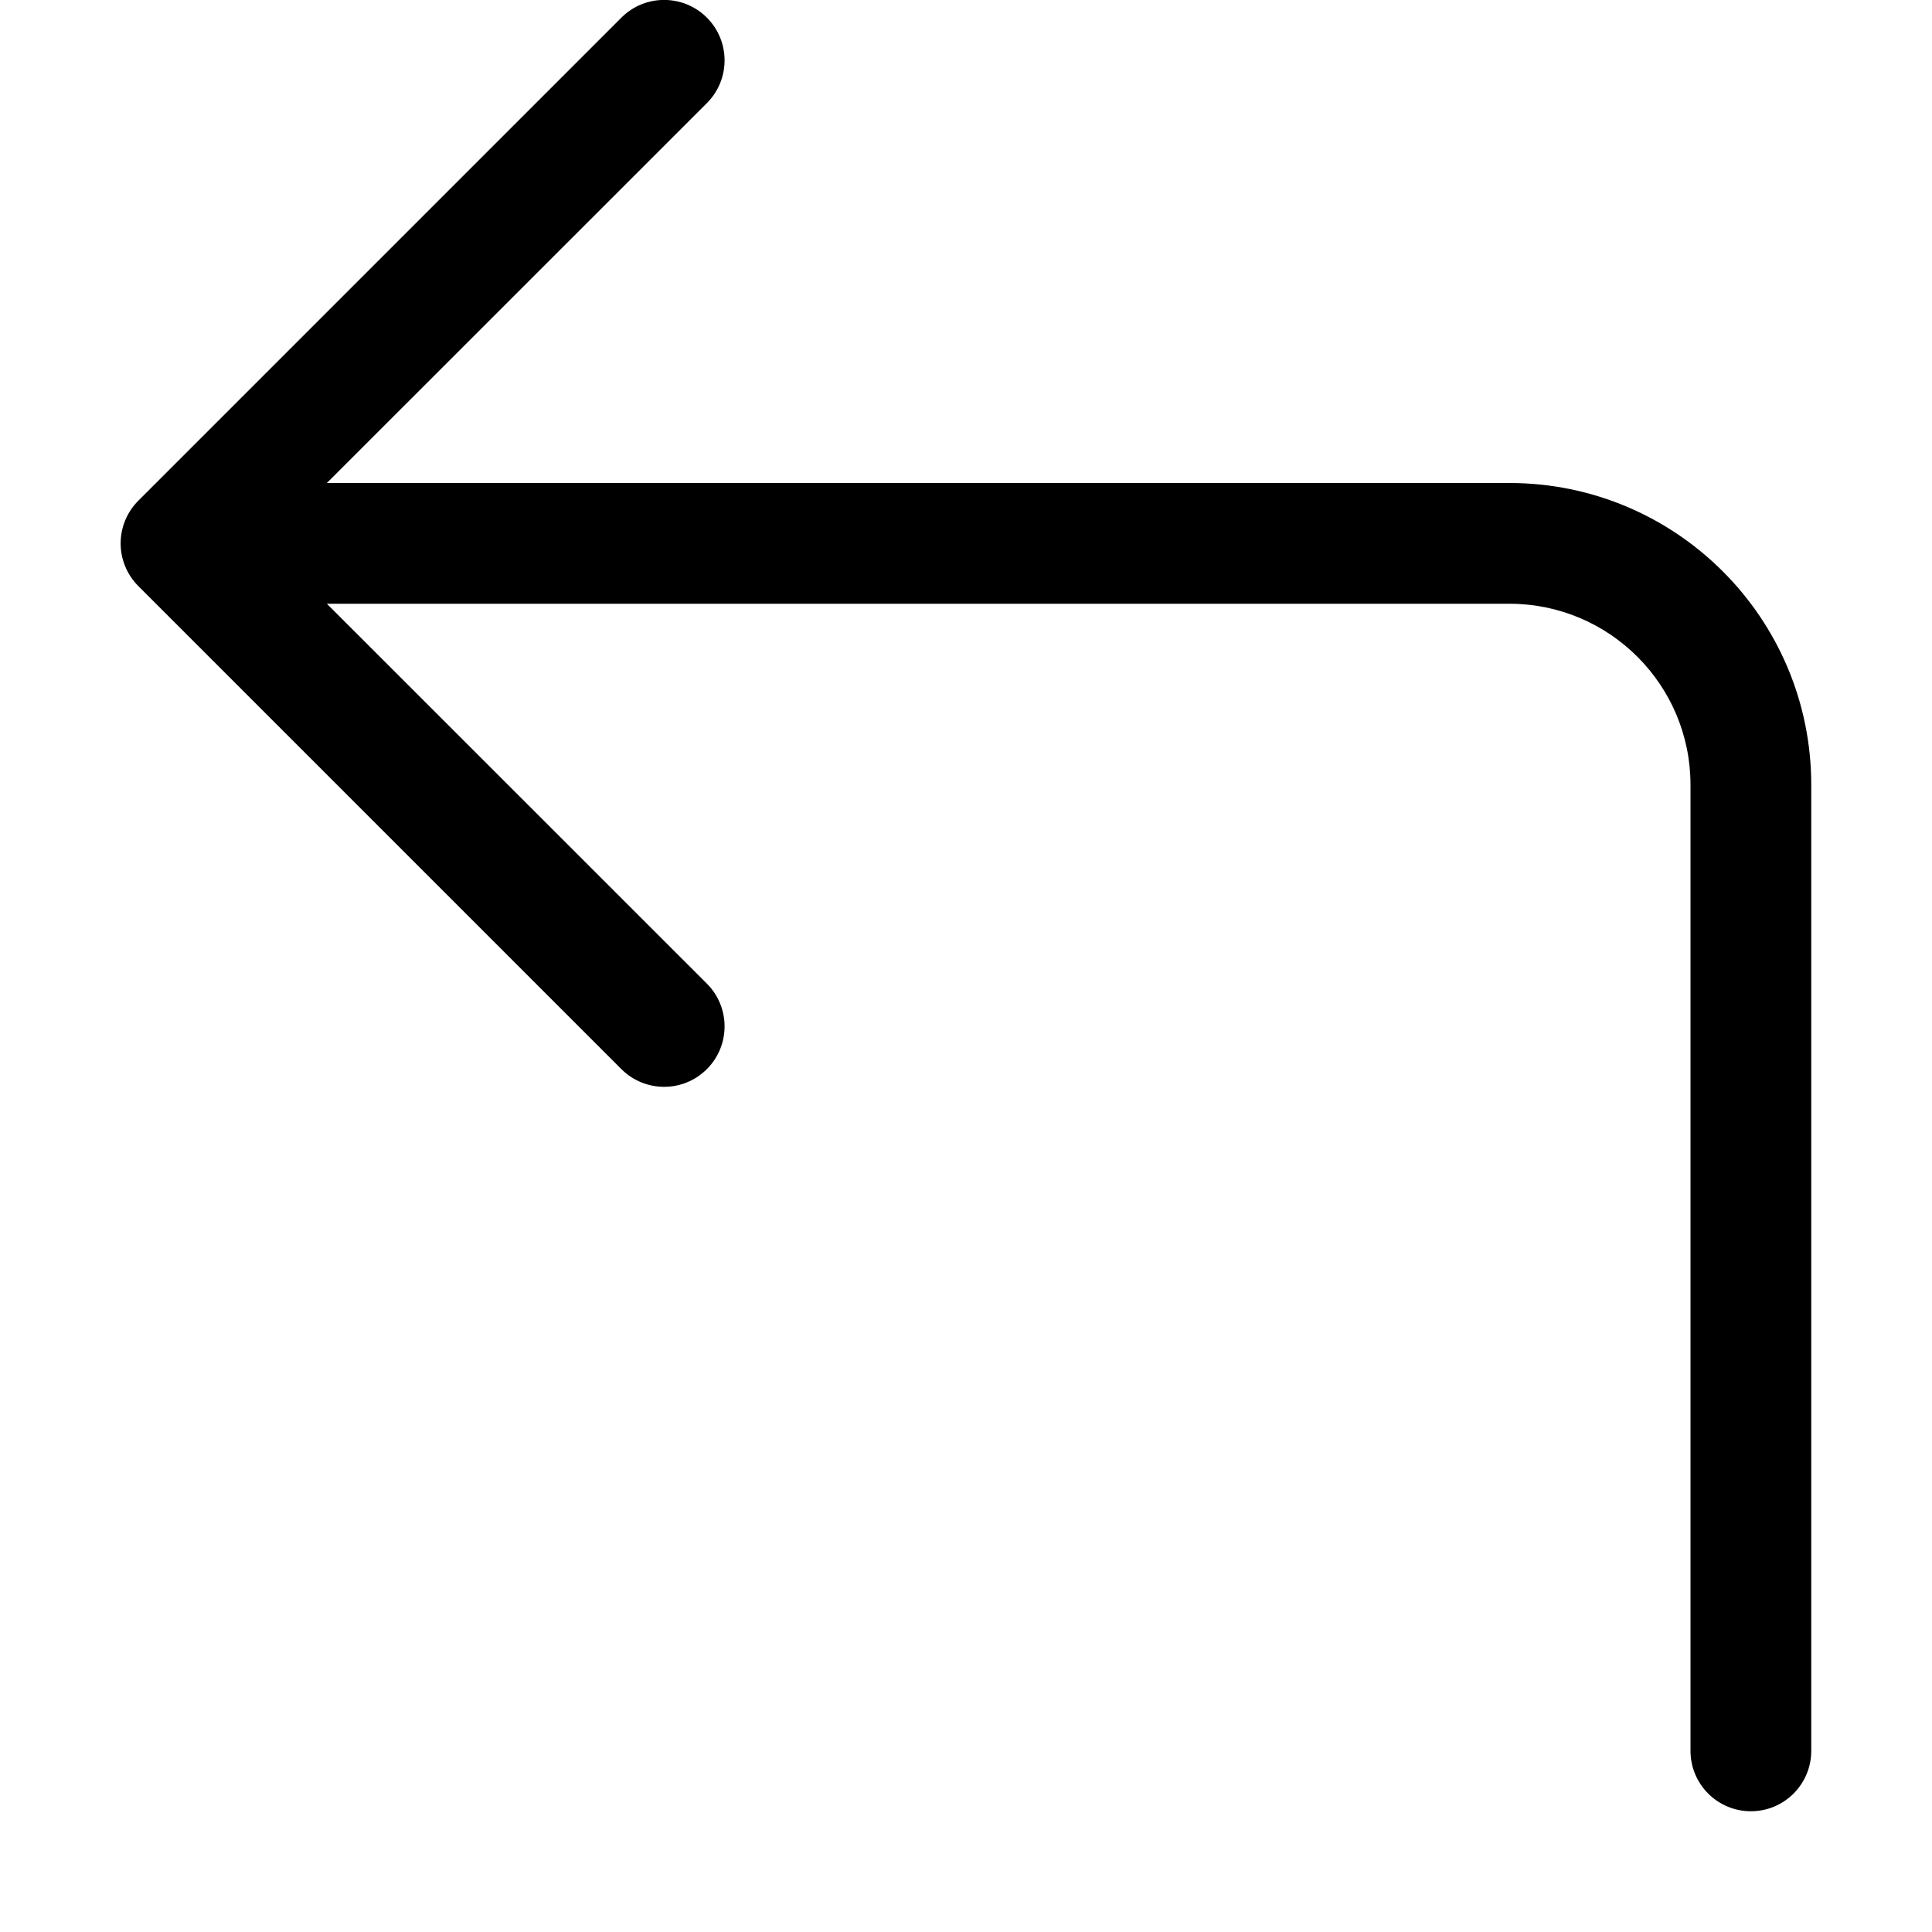
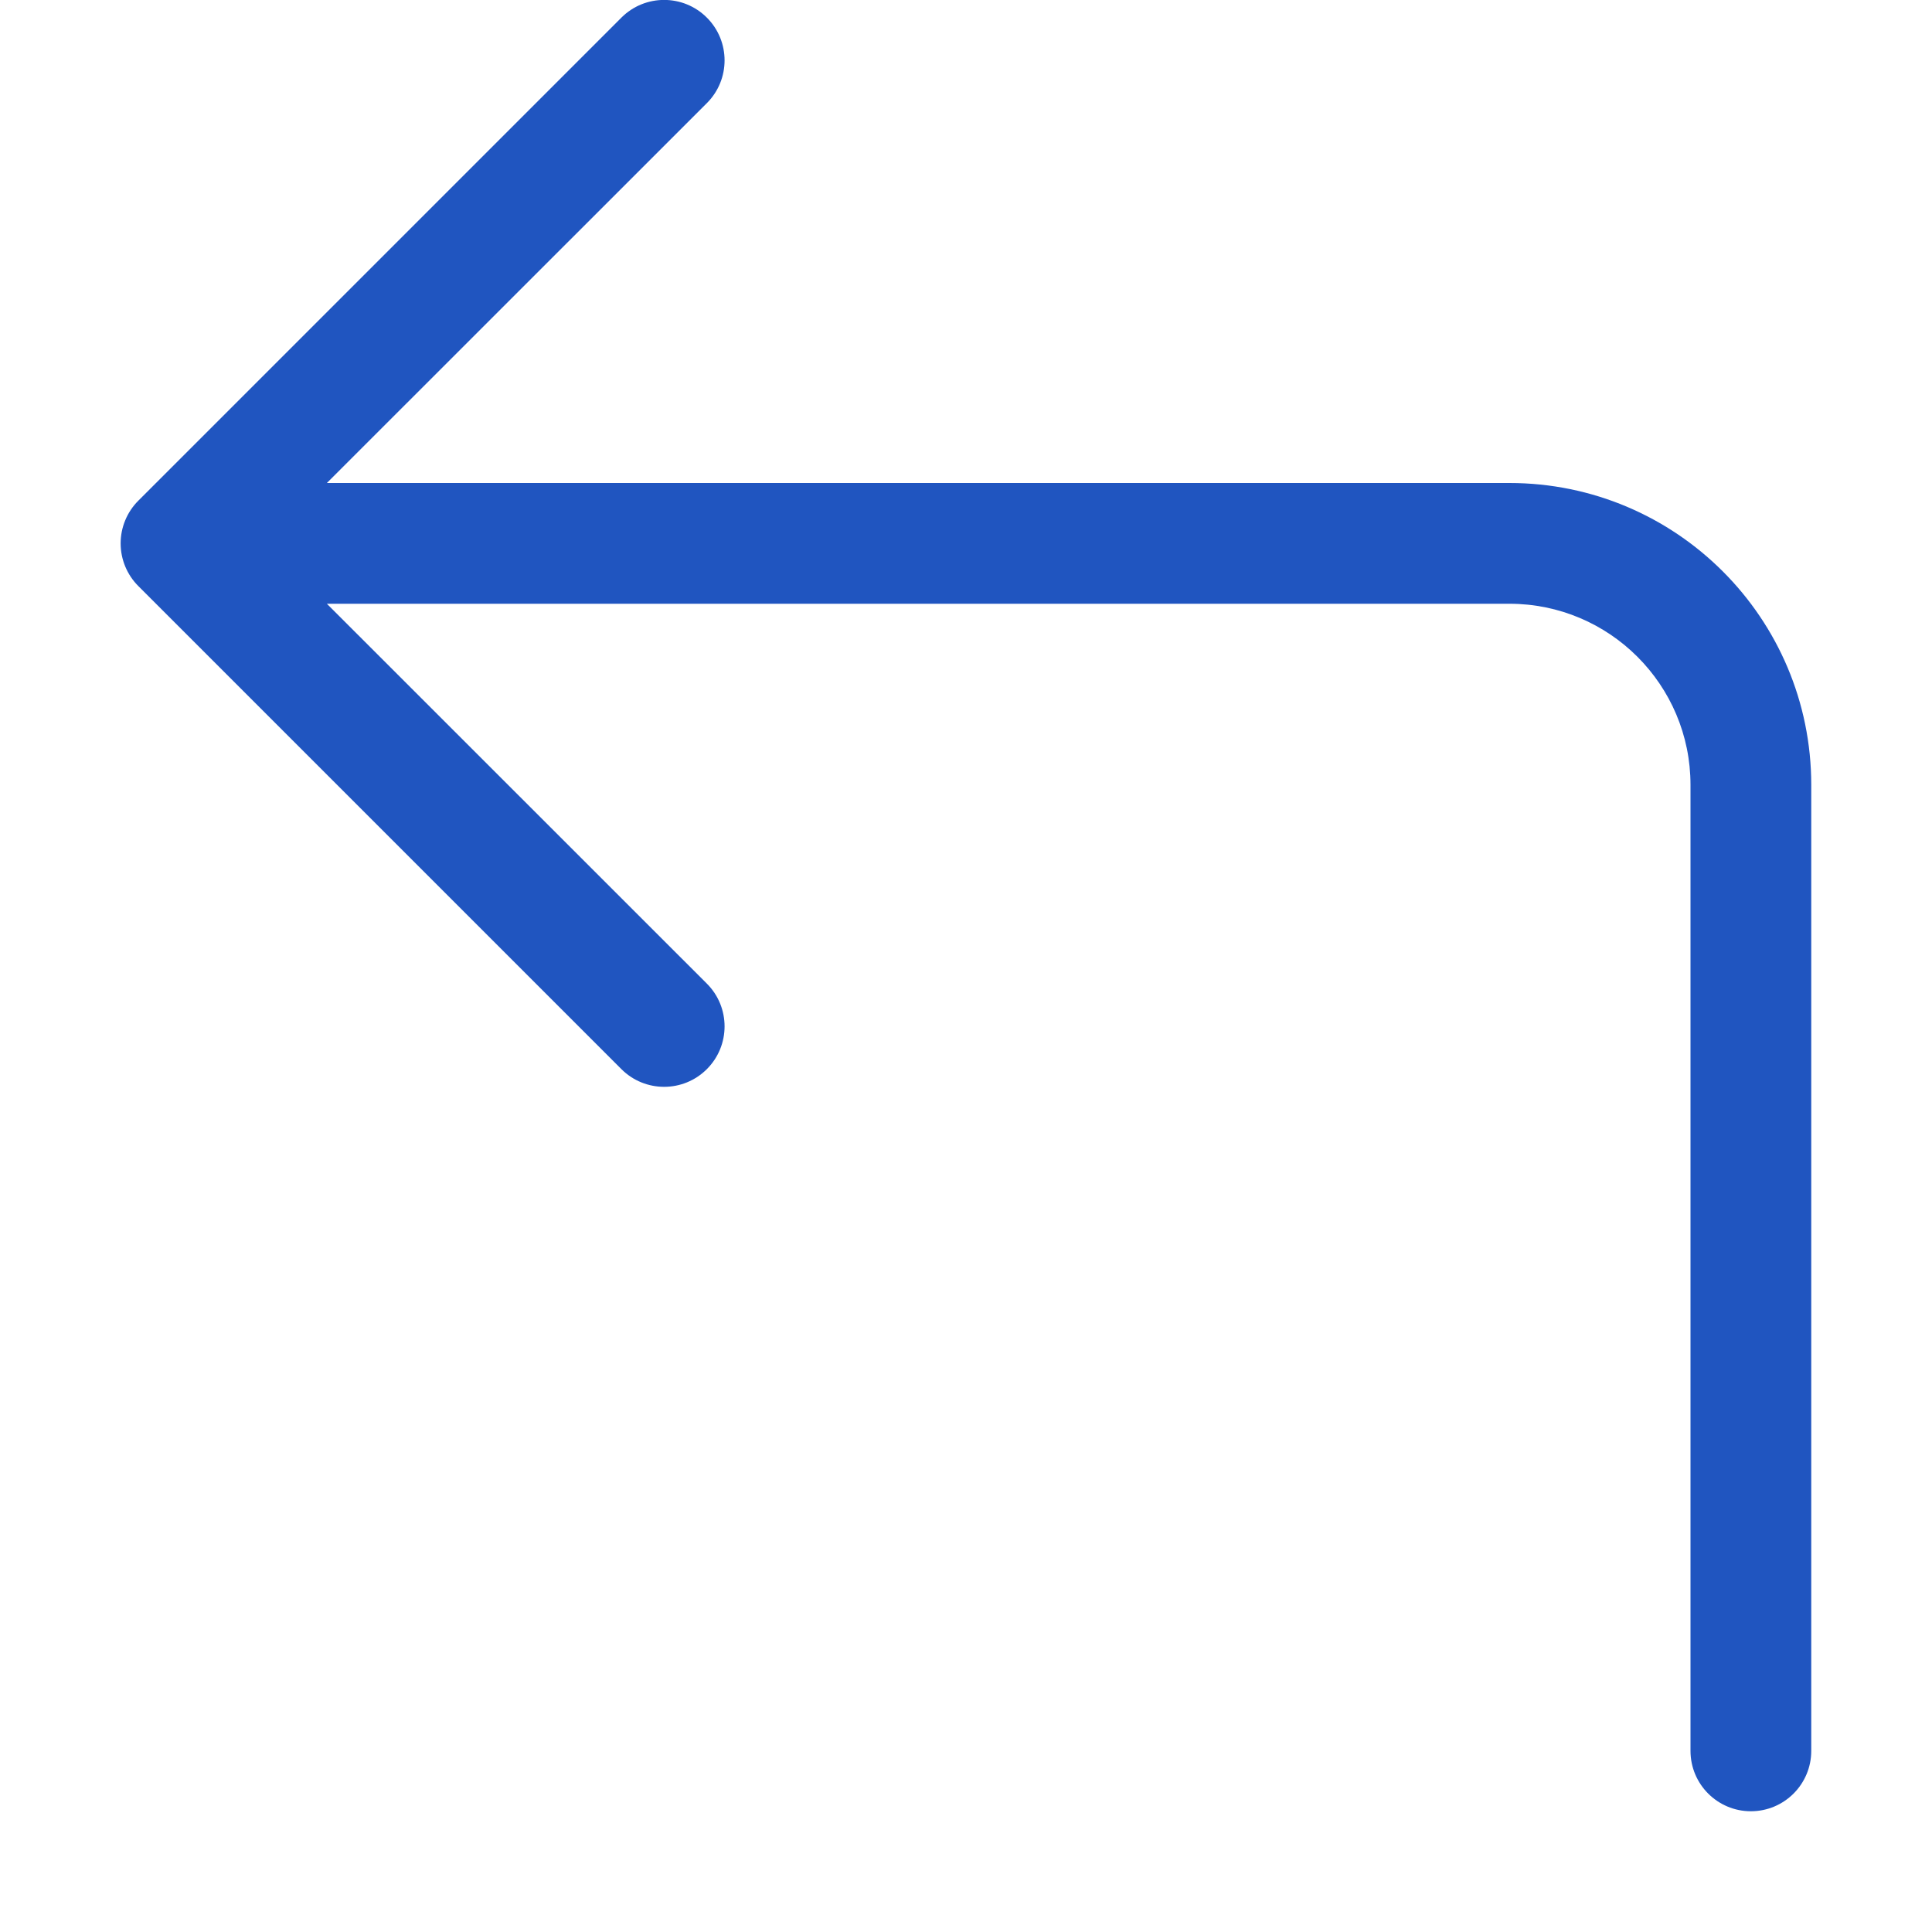
- <svg xmlns="http://www.w3.org/2000/svg" width="16" height="16" fill="currentColor" class="bi bi-arrow-90deg-left" viewBox="0 0 16 16">
+ <svg xmlns="http://www.w3.org/2000/svg" width="16" height="16" fill="#2055c0" class="bi bi-arrow-90deg-left" viewBox="0 0 16 16">
  <path fill-rule="evenodd" d="M1.146 4.854a.5.5 0 0 1 0-.708l4-4a.5.5 0 1 1 .708.708L2.707 4H12.5A2.5 2.5 0 0 1 15 6.5v8a.5.5 0 0 1-1 0v-8A1.5 1.5 0 0 0 12.5 5H2.707l3.147 3.146a.5.5 0 1 1-.708.708l-4-4z" />
</svg>
